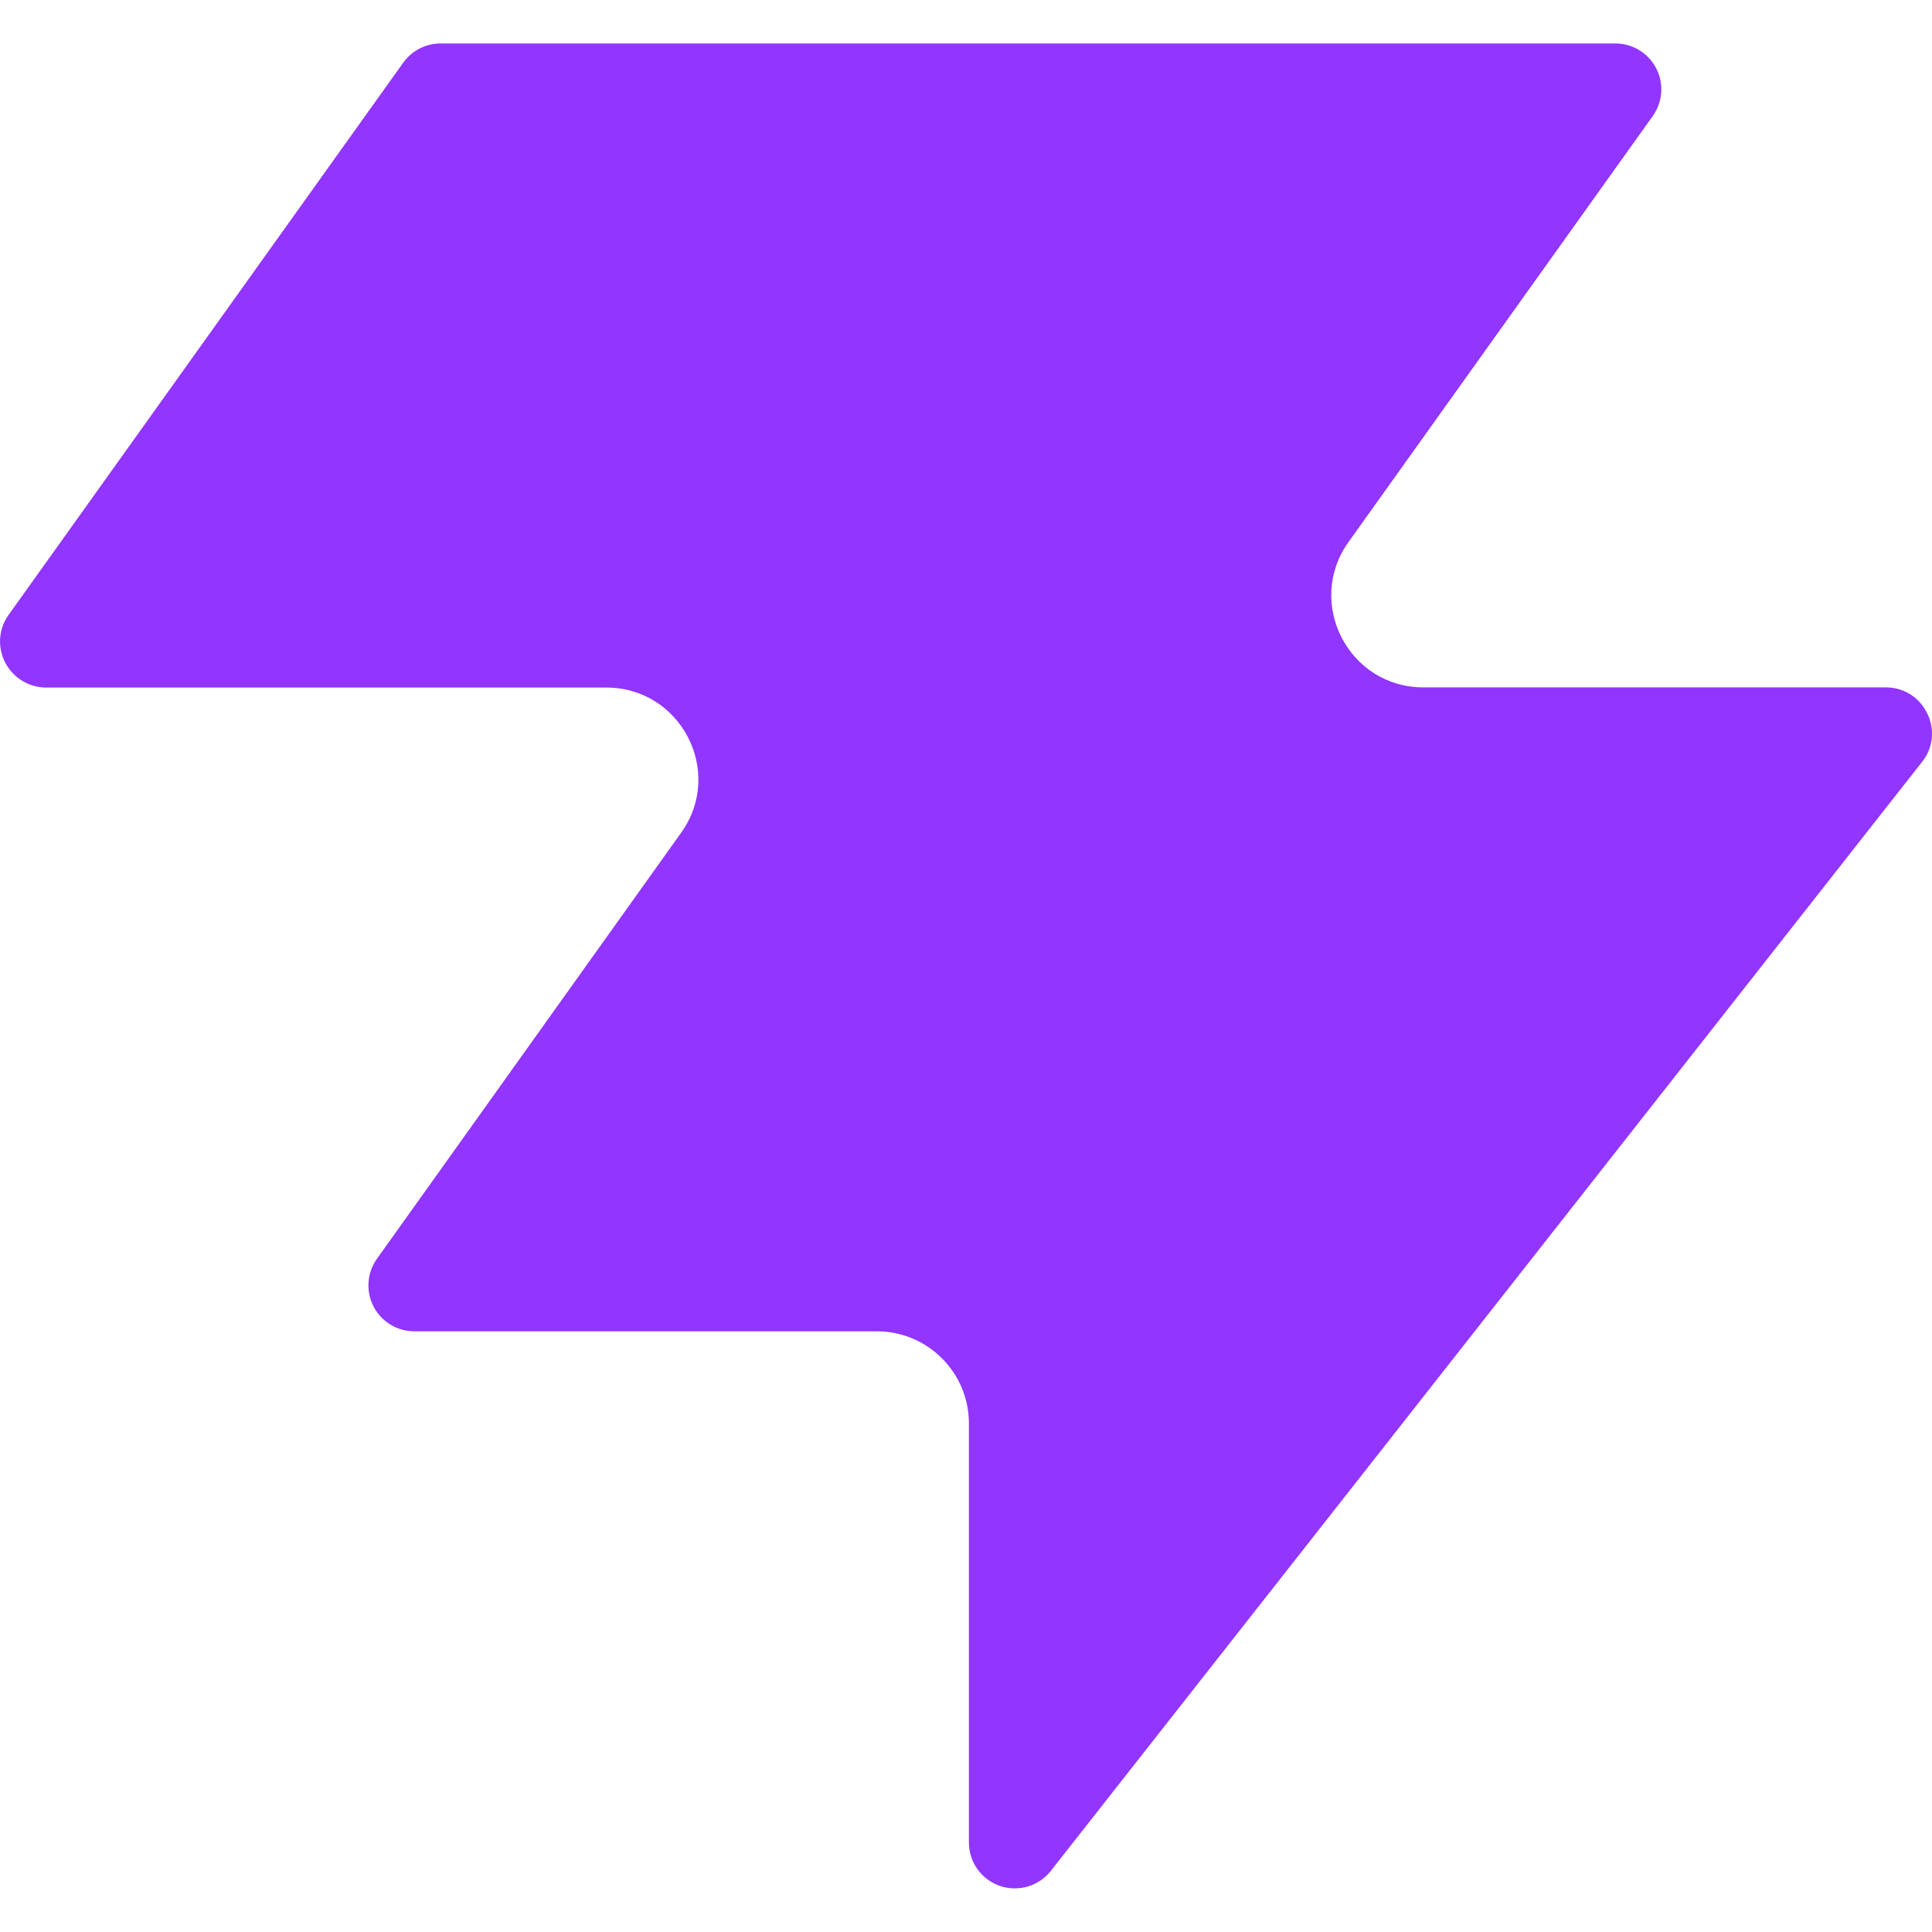
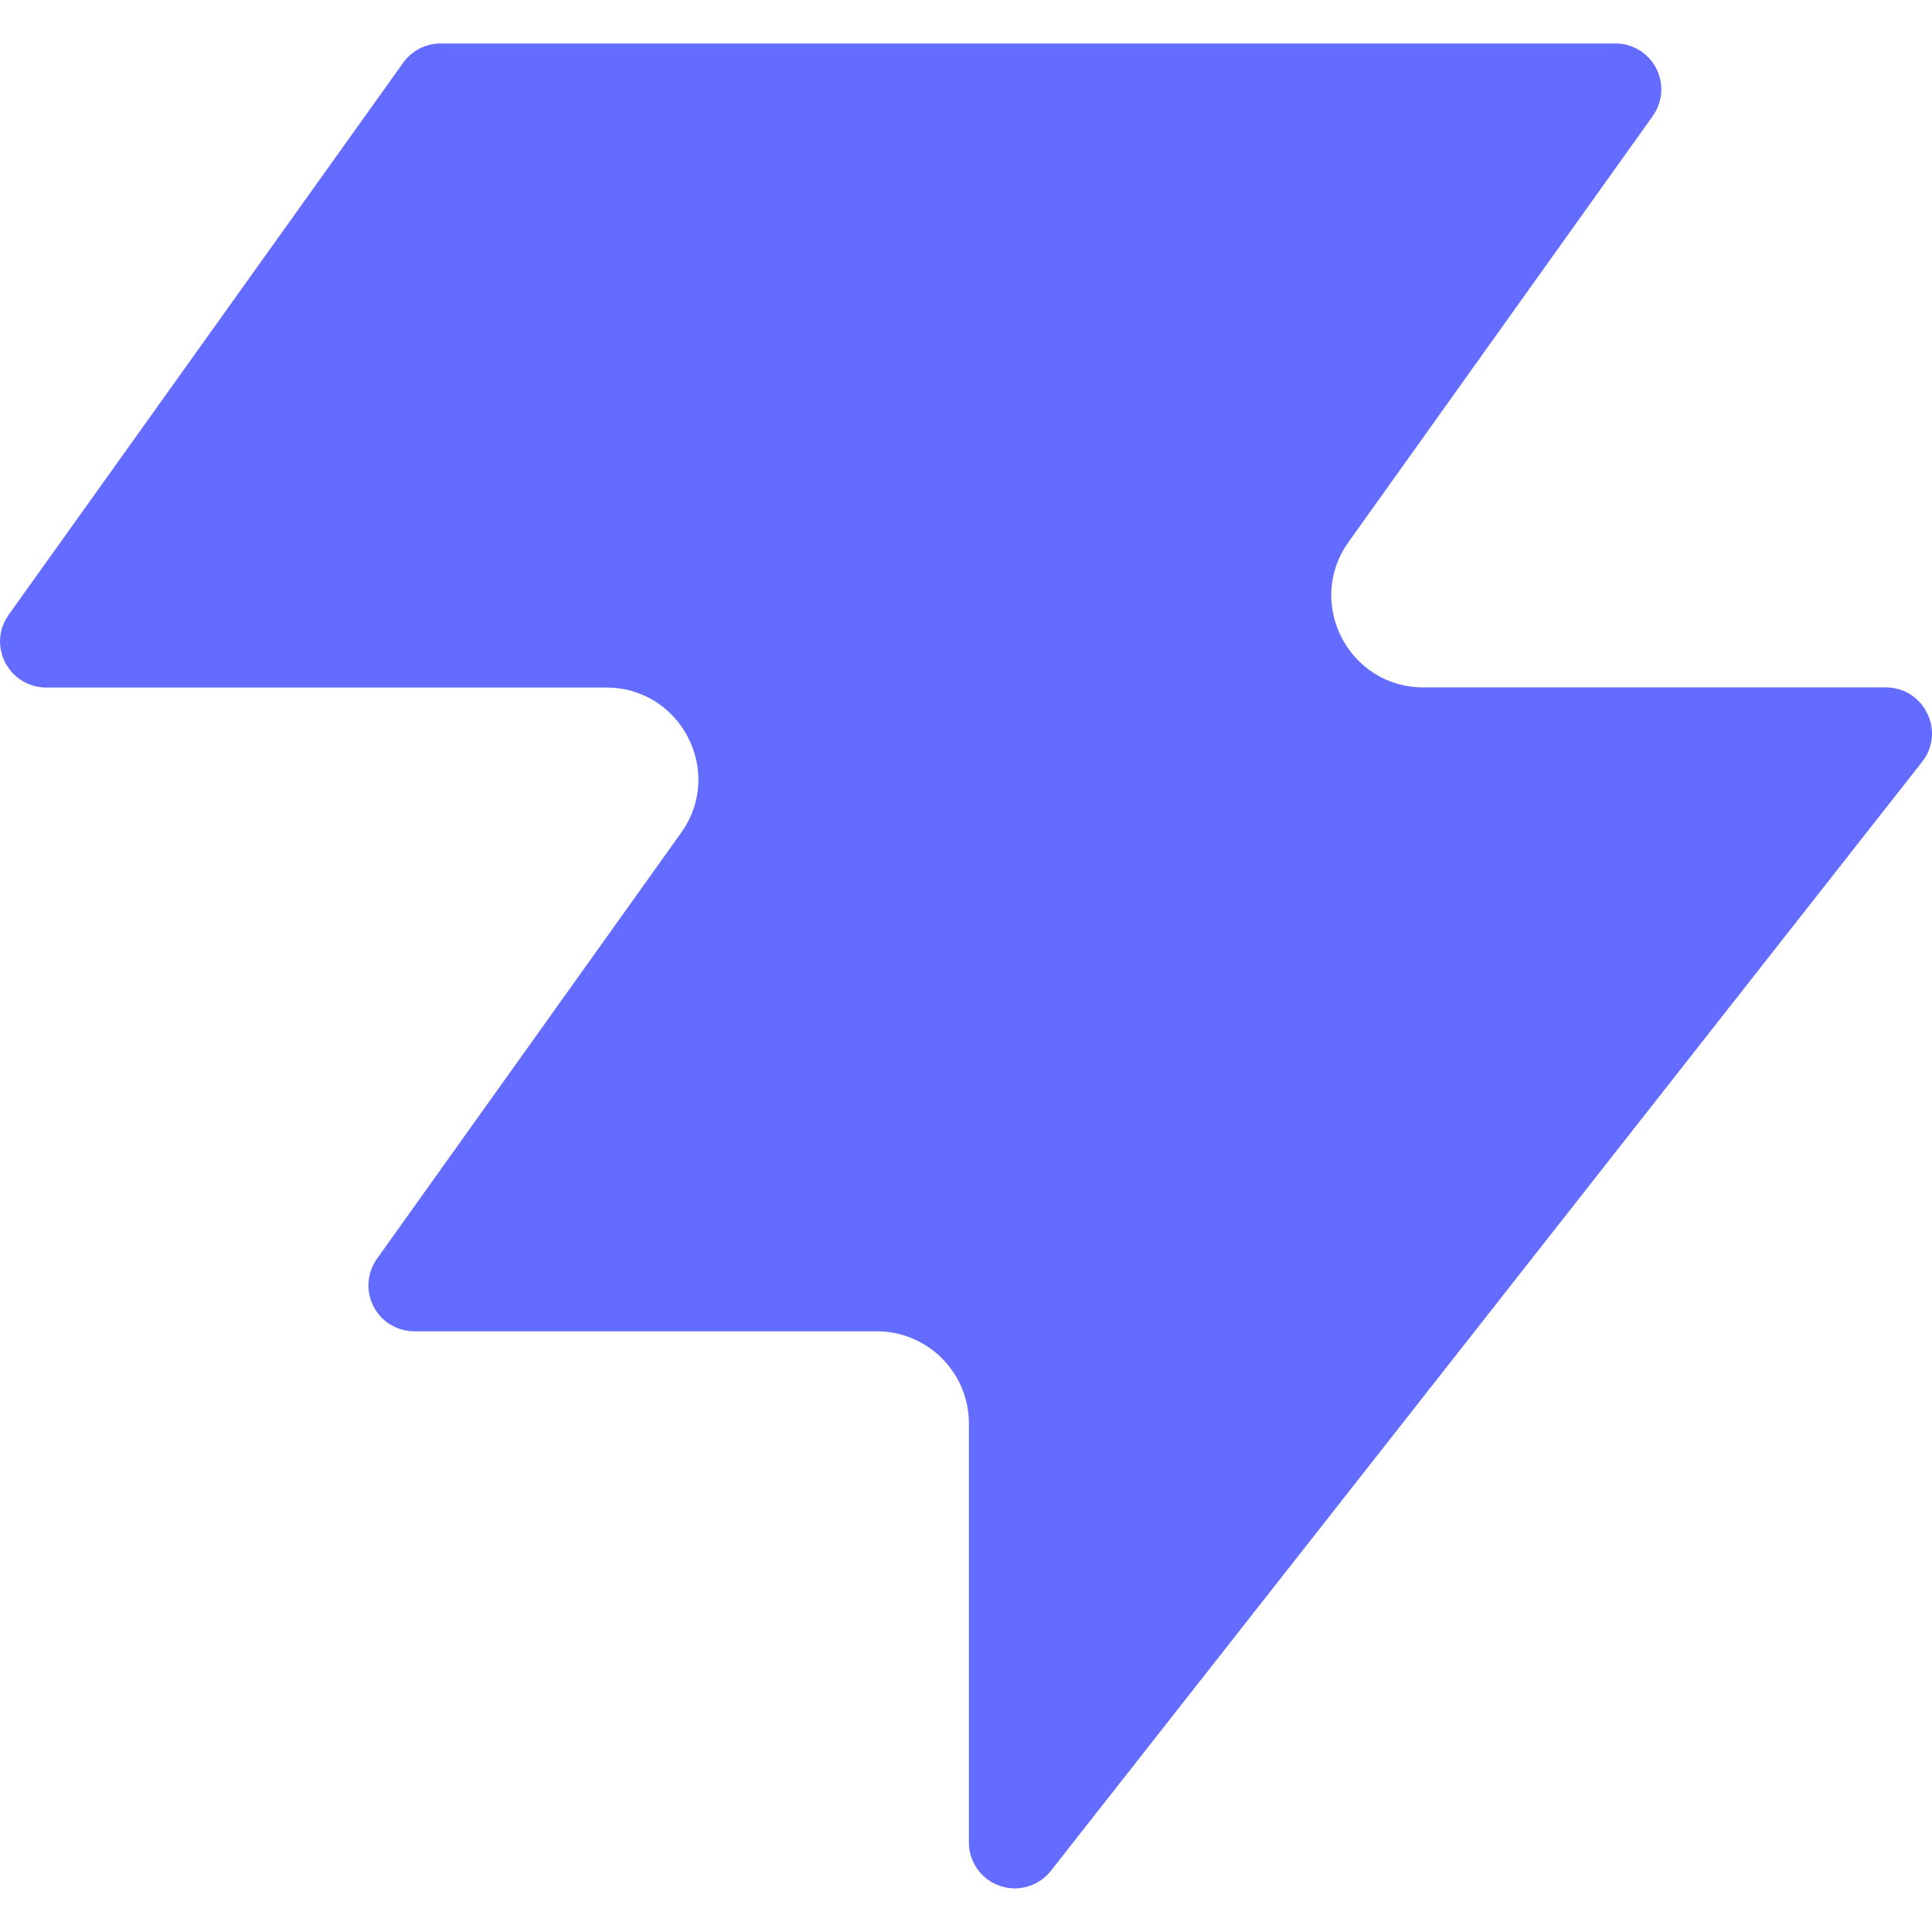
- <svg xmlns="http://www.w3.org/2000/svg" fill="#9135FF" role="img" viewBox="0 0 24 24">
+ <svg xmlns="http://www.w3.org/2000/svg" fill="#646CFF" role="img" viewBox="0 0 24 24">
  <path d="M13.056 23.238a.57.57 0 0 1-1.02-.355v-5.202c0-.63-.512-1.143-1.144-1.143H5.148a.57.57 0 0 1-.464-.903l3.777-5.29c.54-.753 0-1.804-.93-1.804H.57a.574.574 0 0 1-.543-.746.6.6 0 0 1 .08-.157L5.008.78a.57.57 0 0 1 .467-.24h14.589a.57.57 0 0 1 .466.903l-3.778 5.29c-.54.755 0 1.806.93 1.806h5.745c.238 0 .424.138.513.322a.56.56 0 0 1-.063.603z" />
</svg>
